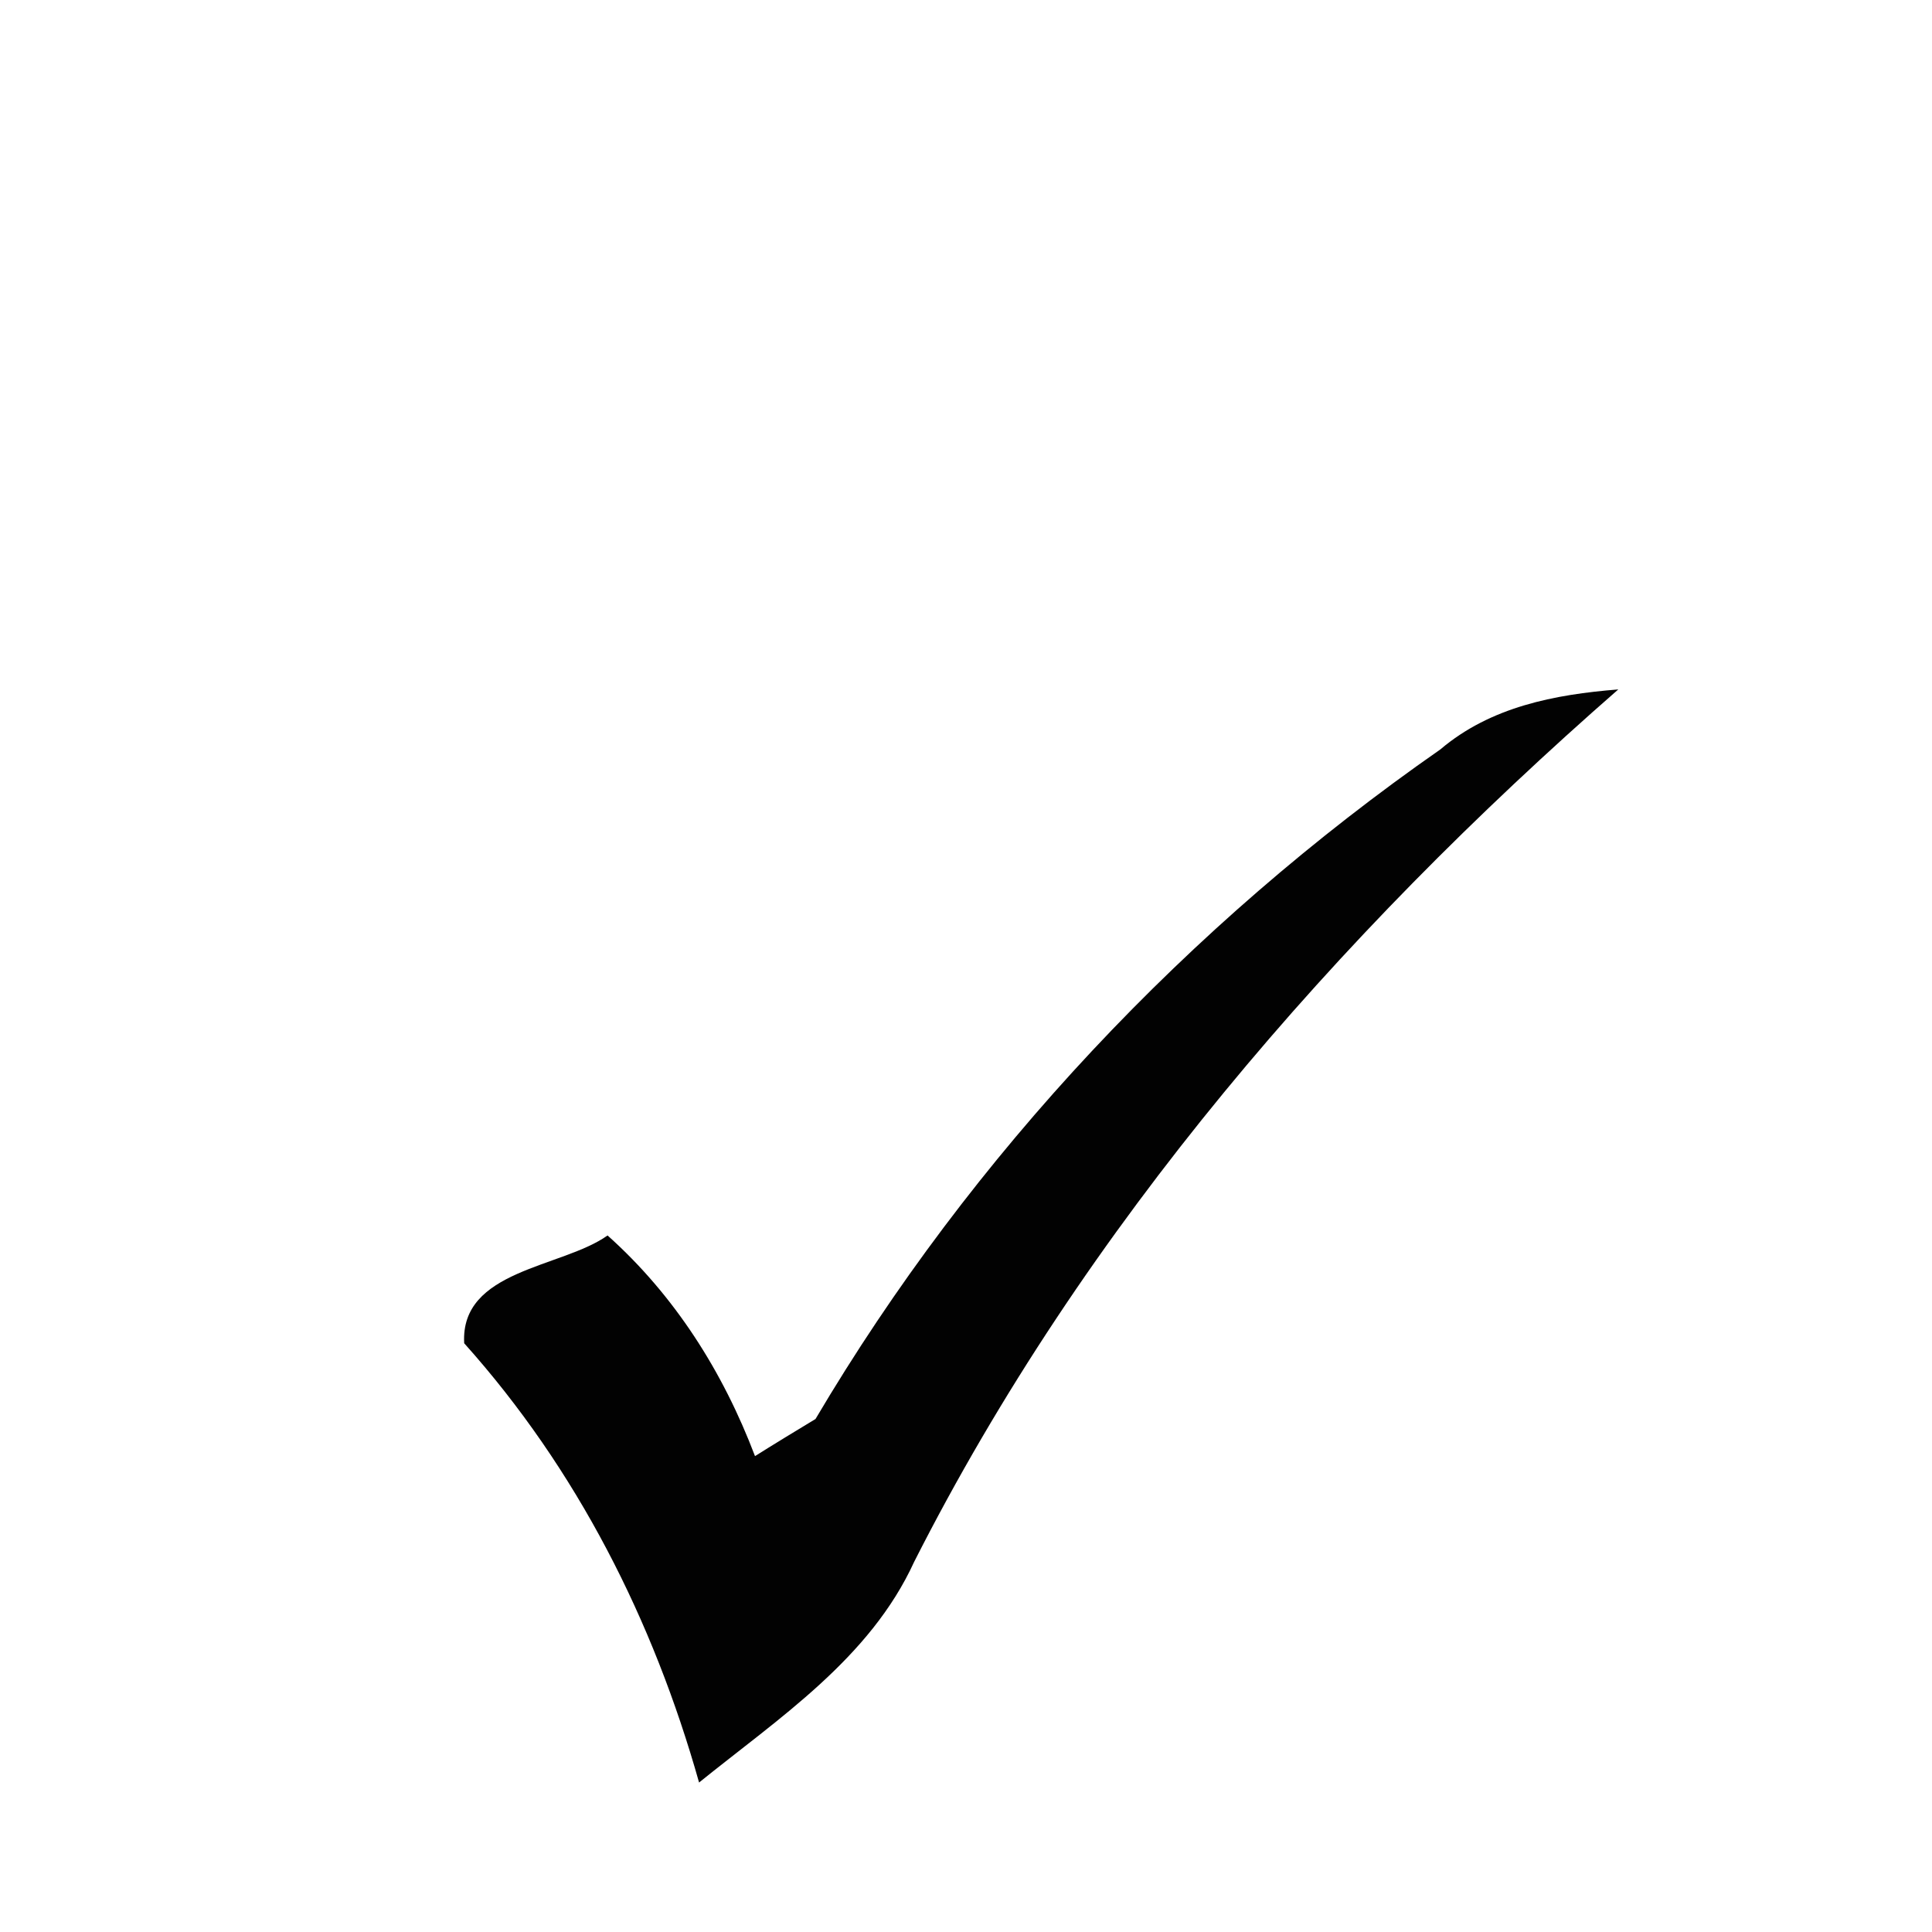
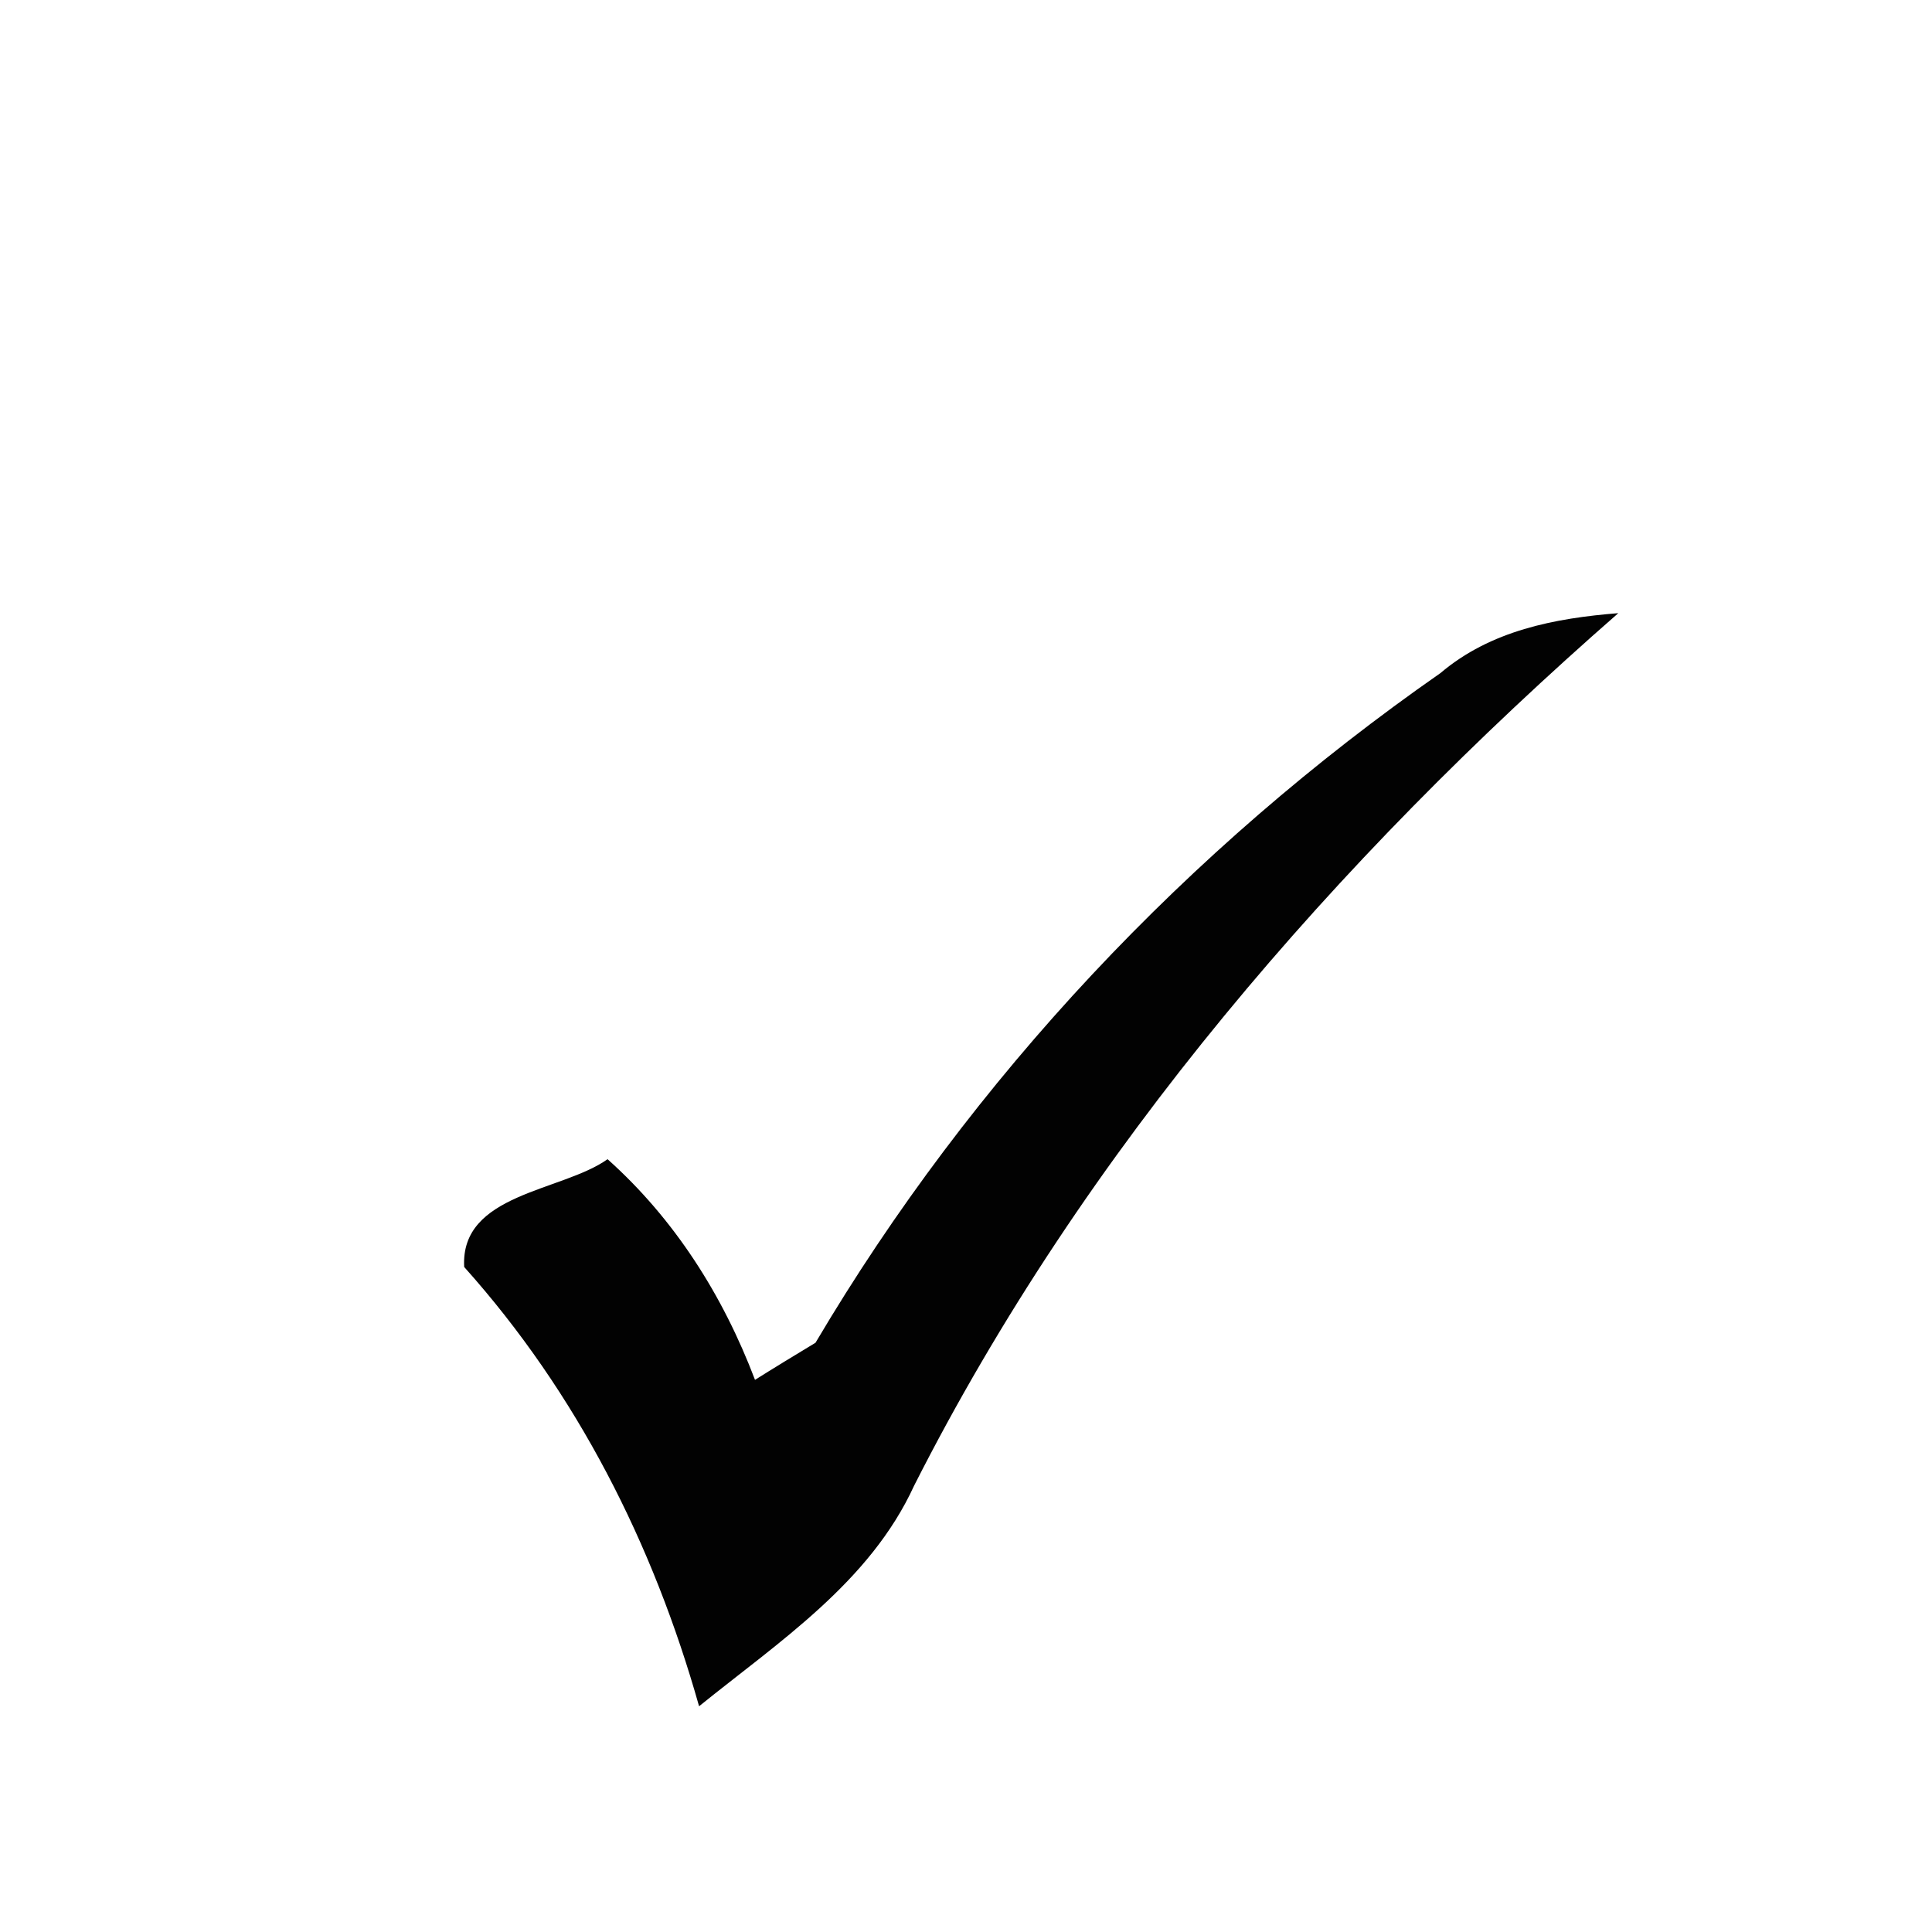
- <svg xmlns="http://www.w3.org/2000/svg" width="21px" height="21px" viewBox="0 0 38 25" version="1.1">
+ <svg xmlns="http://www.w3.org/2000/svg" width="21px" height="21px" viewBox="0 0 38 28" version="1.1">
  <g id="#ffffffff">
</g>
  <g id="#020202ff">
    <path fill="#020202" opacity="1.00" d=" M 28.33 8.24 C 29.32 7.40 30.58 7.16 31.83 7.06 C 26.27 11.92 21.33 17.61 17.98 24.22 C 17.11 26.12 15.32 27.29 13.75 28.56 C 12.85 25.37 11.35 22.40 9.13 19.92 C 9.05 18.47 11.05 18.44 11.95 17.80 C 13.27 18.98 14.22 20.48 14.85 22.14 C 15.15 21.95 15.74 21.59 16.04 21.41 C 19.12 16.20 23.38 11.69 28.33 8.24 Z" />
  </g>
</svg>
